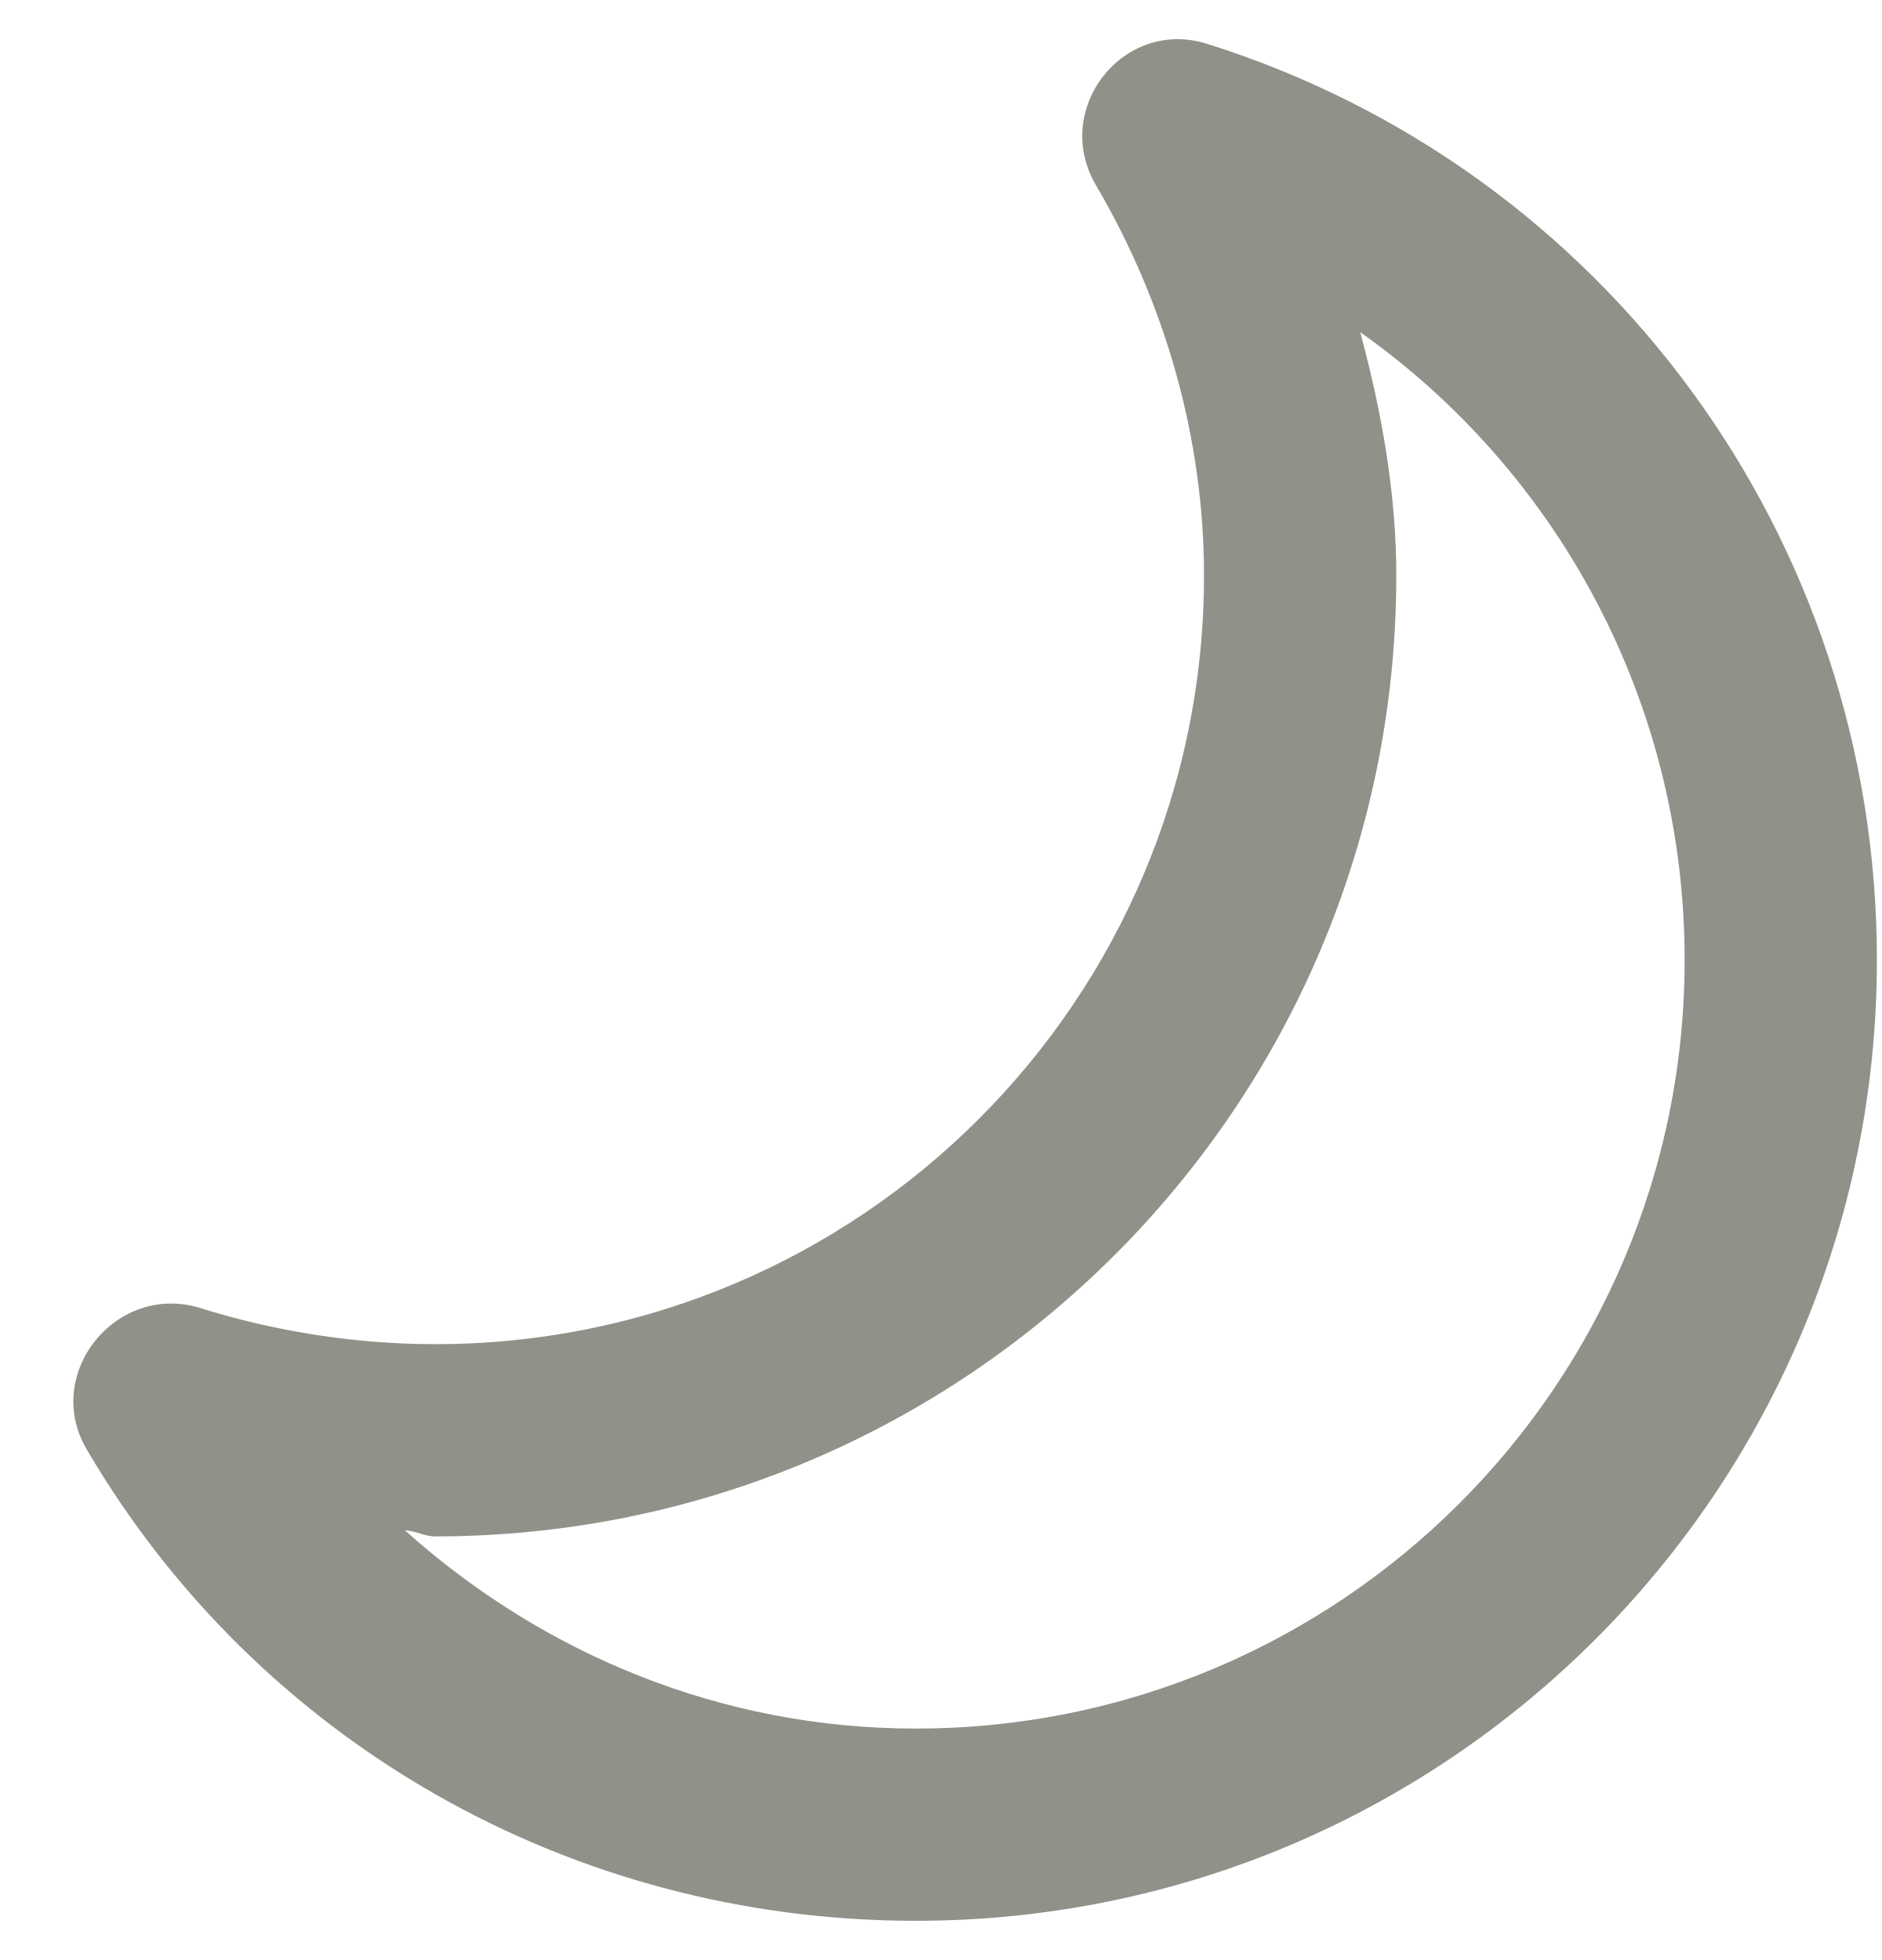
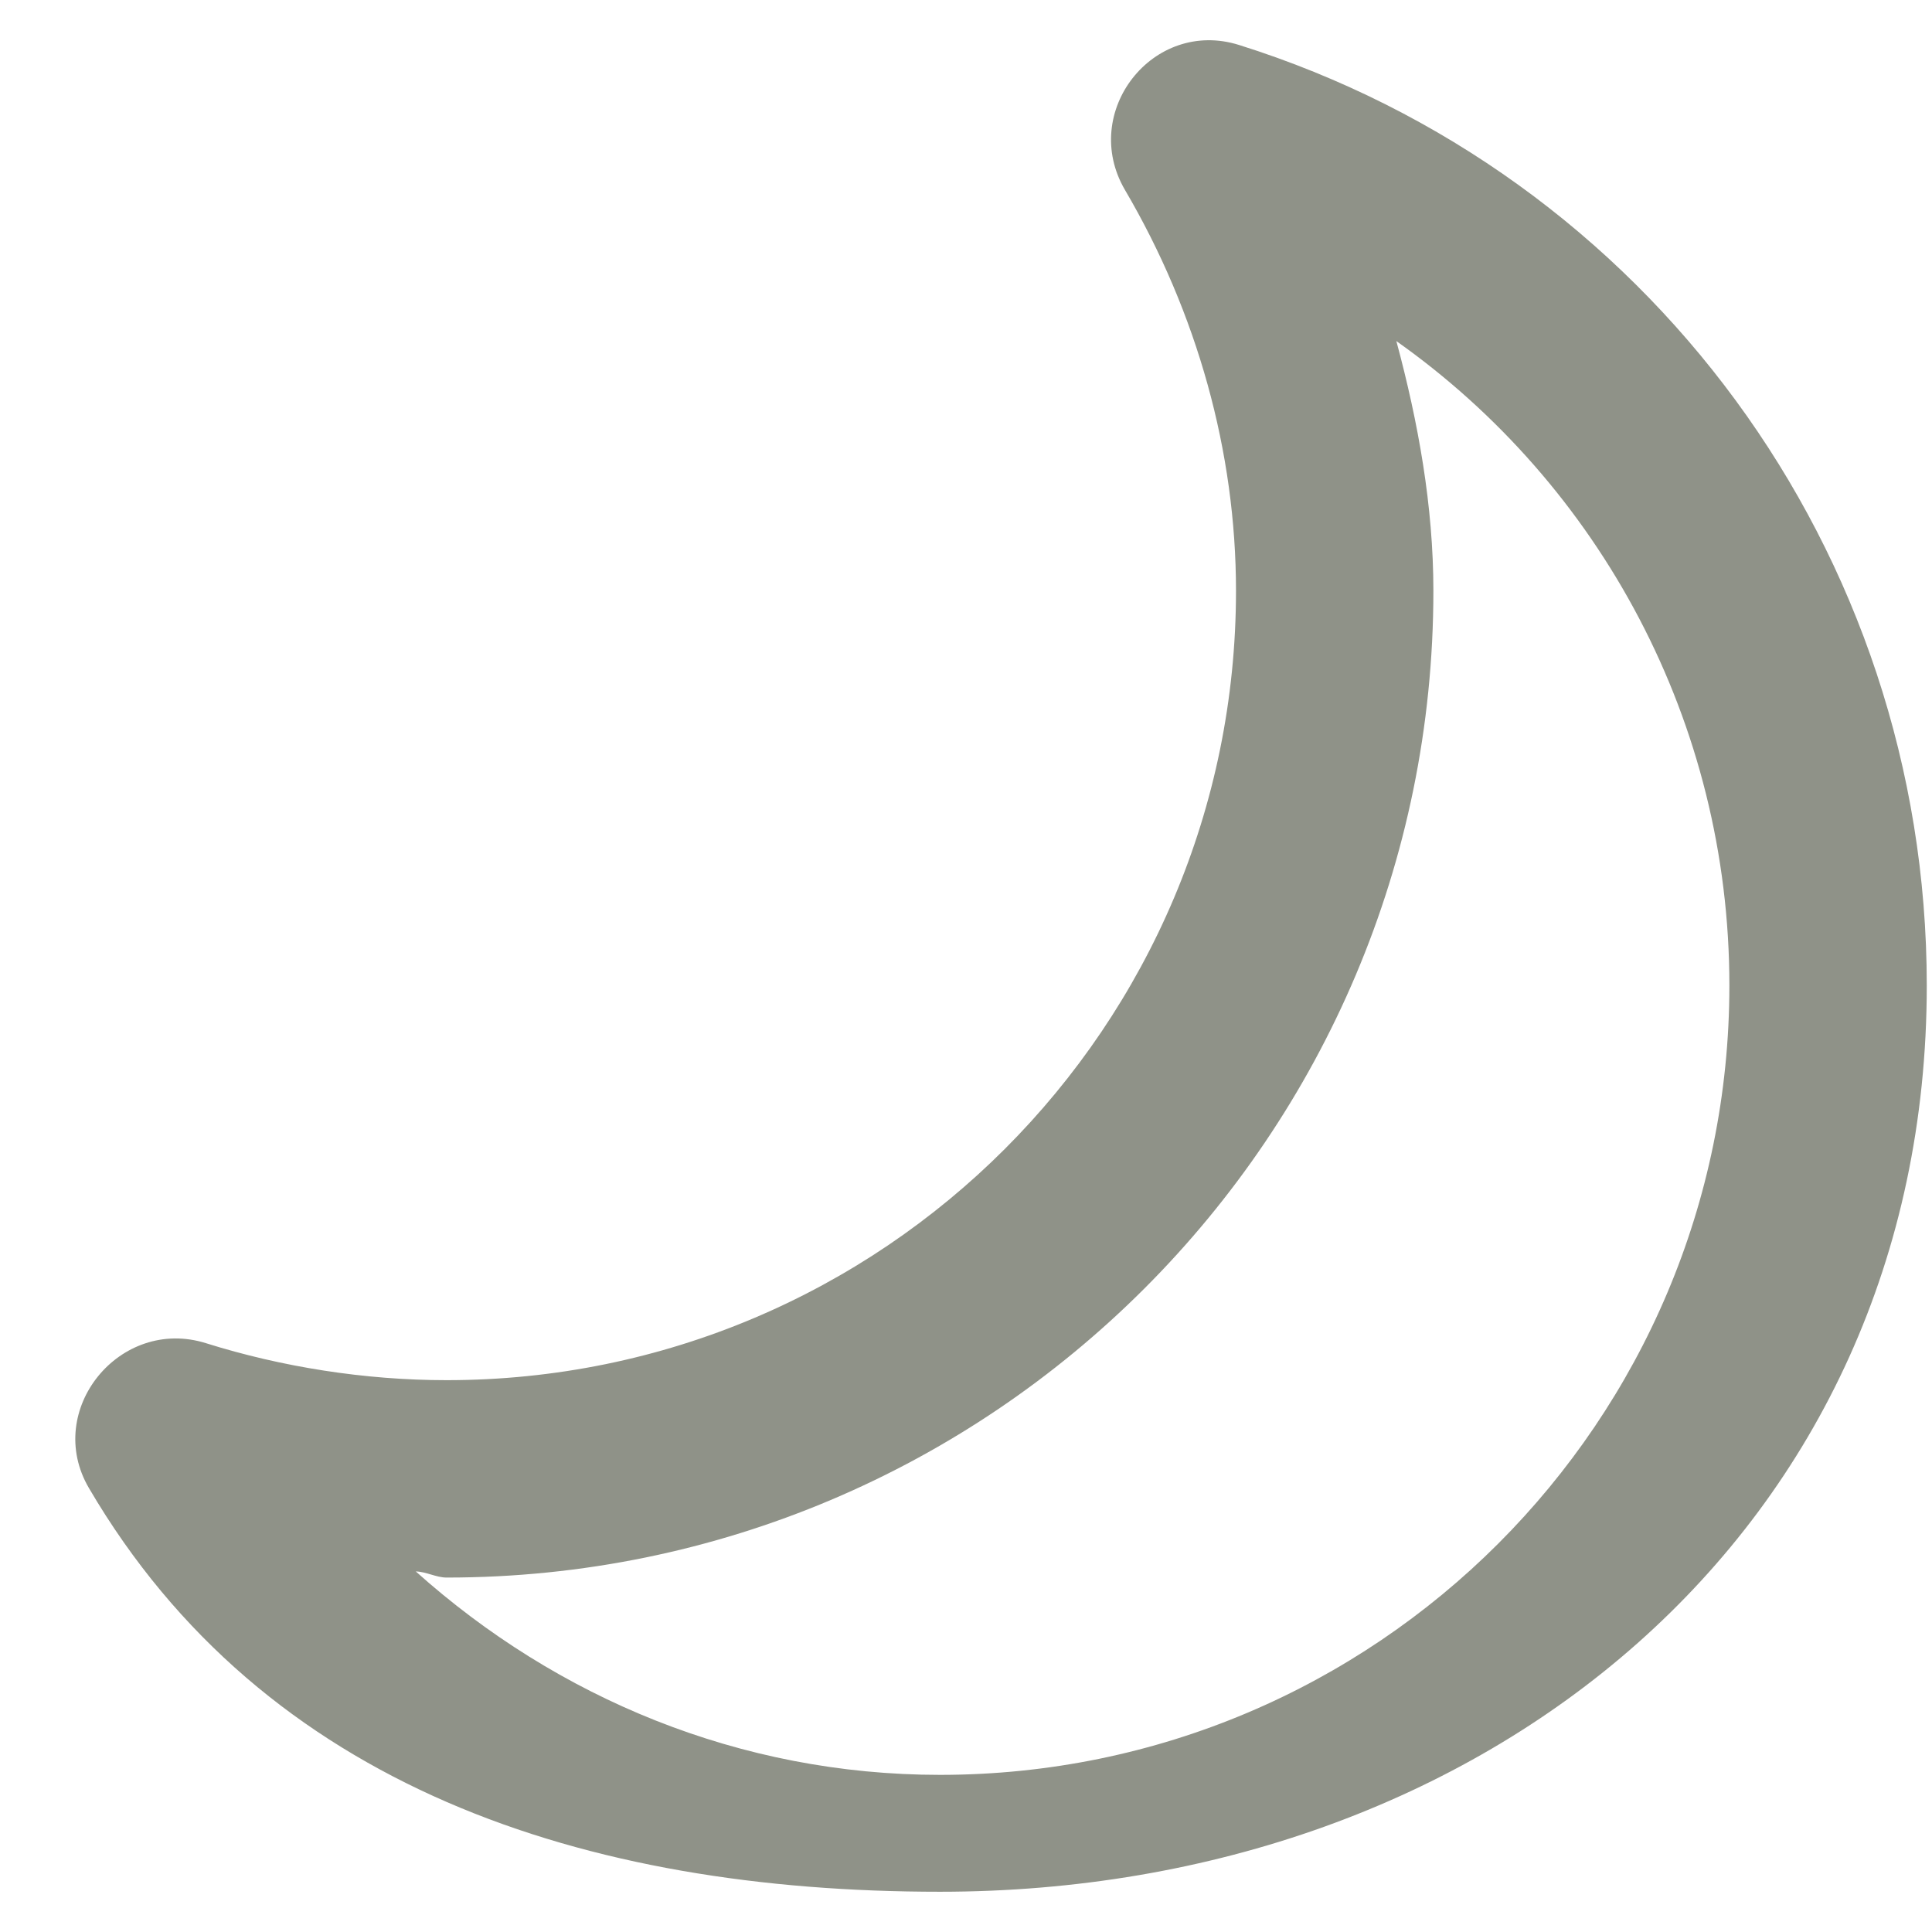
- <svg xmlns="http://www.w3.org/2000/svg" width="24" height="25" viewBox="0 0 24 25" fill="none">
-   <path d="M15.393 0.559C14.323 0.222 13.408 1.392 13.975 2.36C14.871 3.887 15.354 5.611 15.354 7.339C15.354 12.755 10.964 17.145 5.548 17.145C4.528 17.145 3.497 16.98 2.56 16.686C1.49 16.349 0.537 17.518 1.105 18.486C3.283 22.203 7.266 24.5 11.677 24.5C18.447 24.5 23.935 19.012 23.935 12.242C23.935 6.848 20.453 2.15 15.393 0.559ZM17.346 4.237C19.876 6.025 21.483 8.973 21.483 12.242C21.483 17.658 17.093 22.048 11.677 22.048C9.191 22.048 6.919 21.092 5.165 19.521C5.296 19.524 5.418 19.597 5.548 19.597C12.318 19.597 17.806 14.109 17.806 7.339C17.806 6.289 17.619 5.249 17.346 4.237Z" fill="#8F9288" />
+ <svg xmlns="http://www.w3.org/2000/svg" width="24" height="24" viewBox="0 0 24 24" fill="none">
+   <path d="M15.393 0.559C14.323 0.222 13.408 1.392 13.975 2.36C14.871 3.887 15.354 5.611 15.354 7.339C15.354 12.755 10.964 17.145 5.548 17.145C4.528 17.145 3.497 16.98 2.56 16.686C1.49 16.349 0.537 17.518 1.105 18.486C3.283 22.203 7.266 23.5 11.677 23.5C18.447 23.5 23.935 19.012 23.935 12.242C23.935 6.848 20.453 2.15 15.393 0.559ZM17.346 4.237C19.876 6.025 21.483 8.973 21.483 12.242C21.483 17.658 17.093 22.048 11.677 22.048C9.191 22.048 6.919 21.092 5.165 19.521C5.296 19.524 5.418 19.597 5.548 19.597C12.318 19.597 17.806 14.109 17.806 7.339C17.806 6.289 17.619 5.249 17.346 4.237Z" fill="#8F9288" />
</svg>
